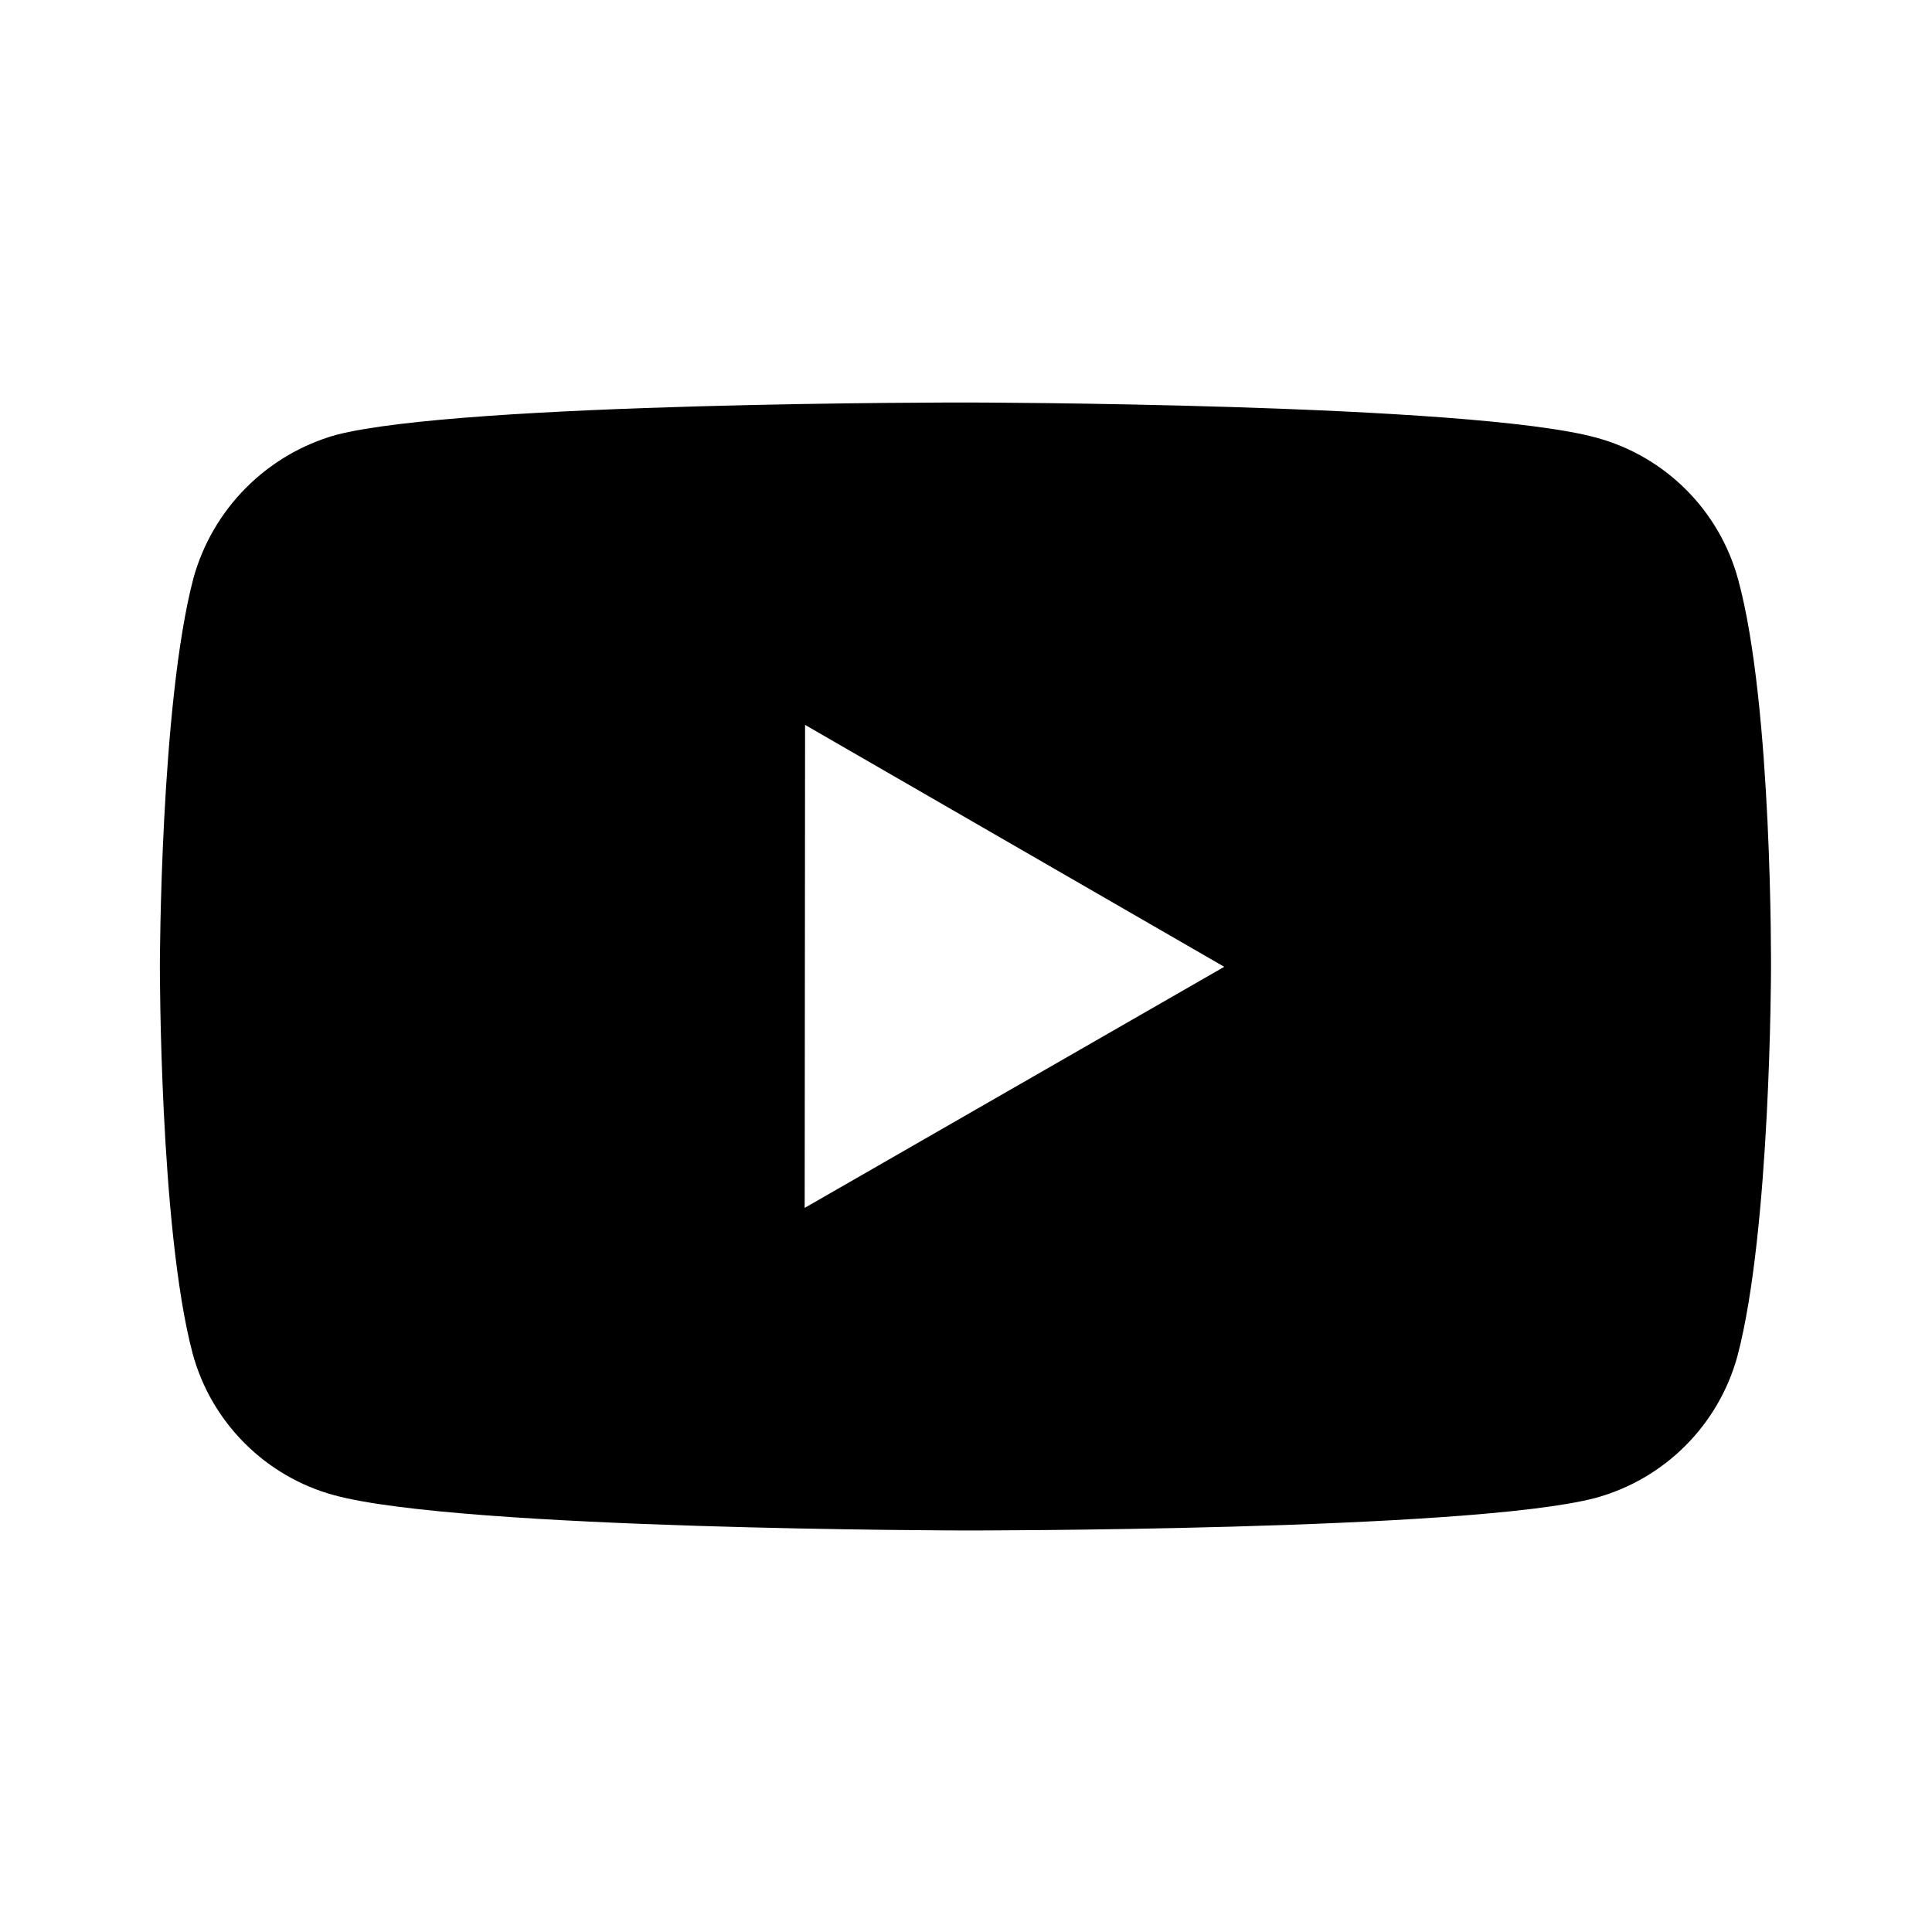
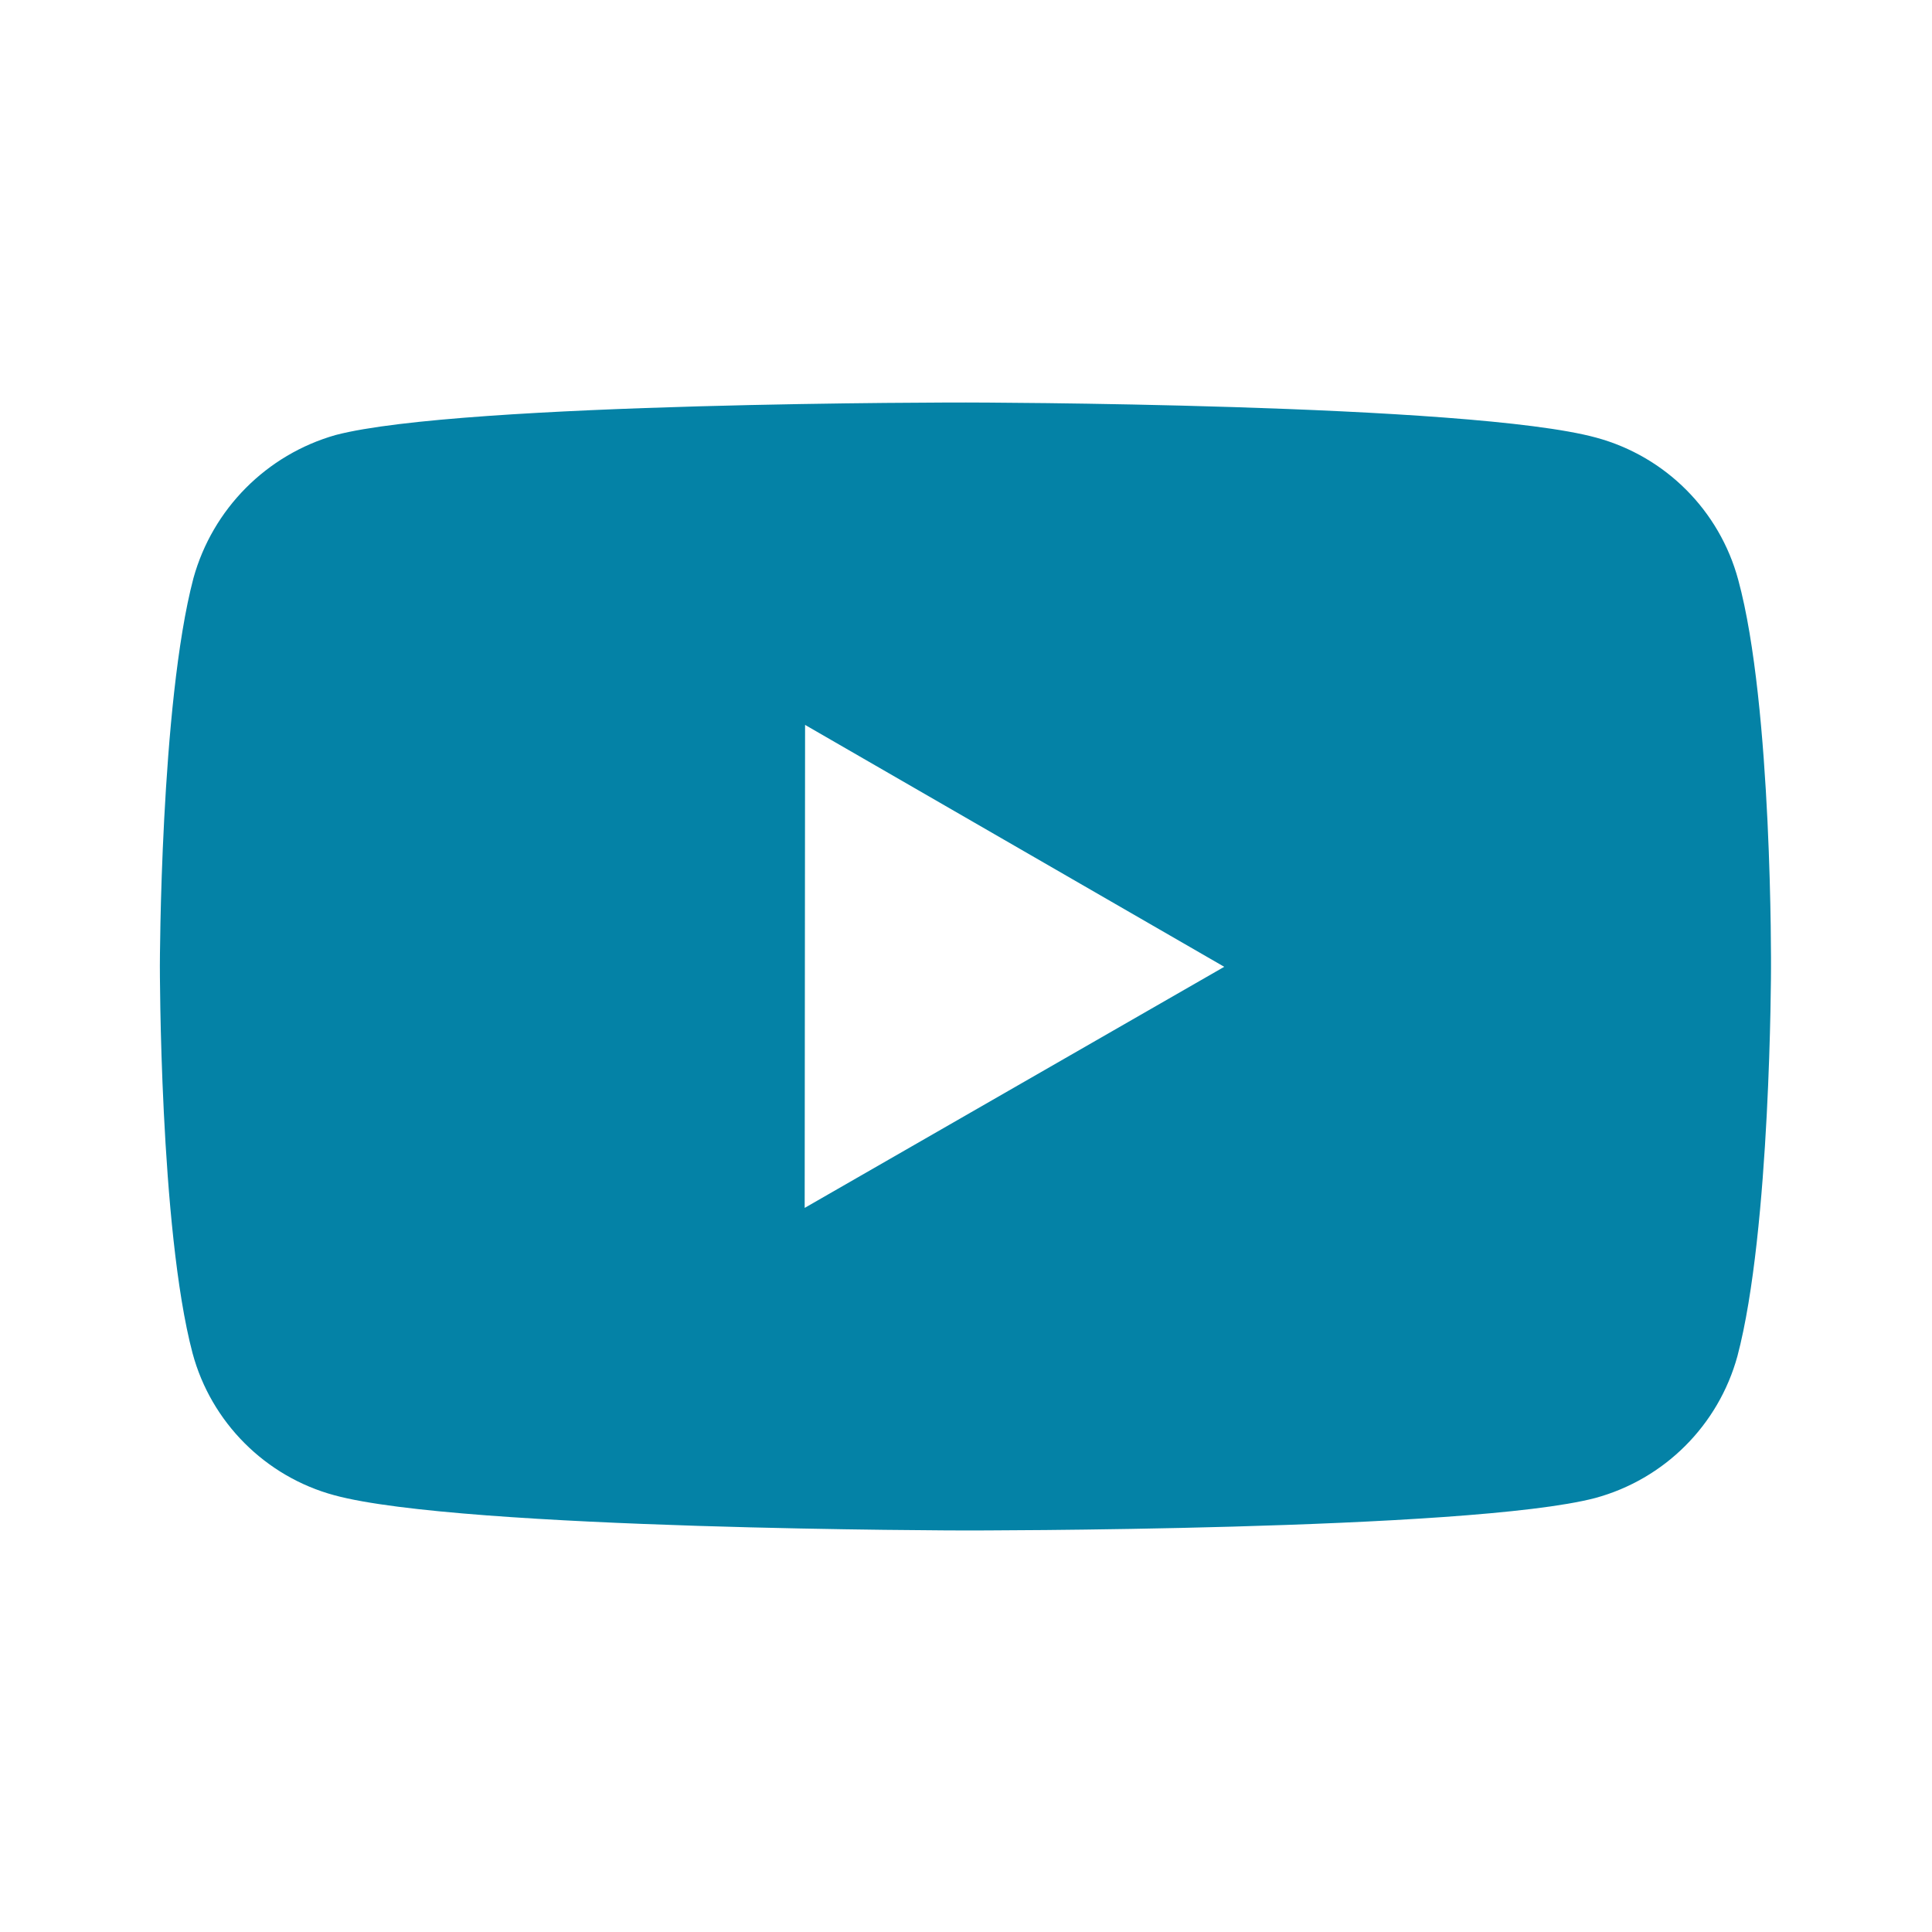
- <svg xmlns="http://www.w3.org/2000/svg" width="24" height="24" viewBox="0 0 24 24">
+ <svg xmlns="http://www.w3.org/2000/svg" fill="#0482A6" width="24" height="24" viewBox="0 0 24 24">
  <path d="M21.593 7.203a2.506 2.506 0 0 0-1.762-1.766C18.265 5.007 12 5 12 5s-6.264-.007-7.831.404a2.56 2.56 0 0 0-1.766 1.778c-.413 1.566-.417 4.814-.417 4.814s-.004 3.264.406 4.814c.23.857.905 1.534 1.763 1.765 1.582.43 7.83.437 7.83.437s6.265.007 7.831-.403a2.515 2.515 0 0 0 1.767-1.763c.414-1.565.417-4.812.417-4.812s.02-3.265-.407-4.831zM9.996 15.005l.005-6 5.207 3.005-5.212 2.995z" />
</svg>
